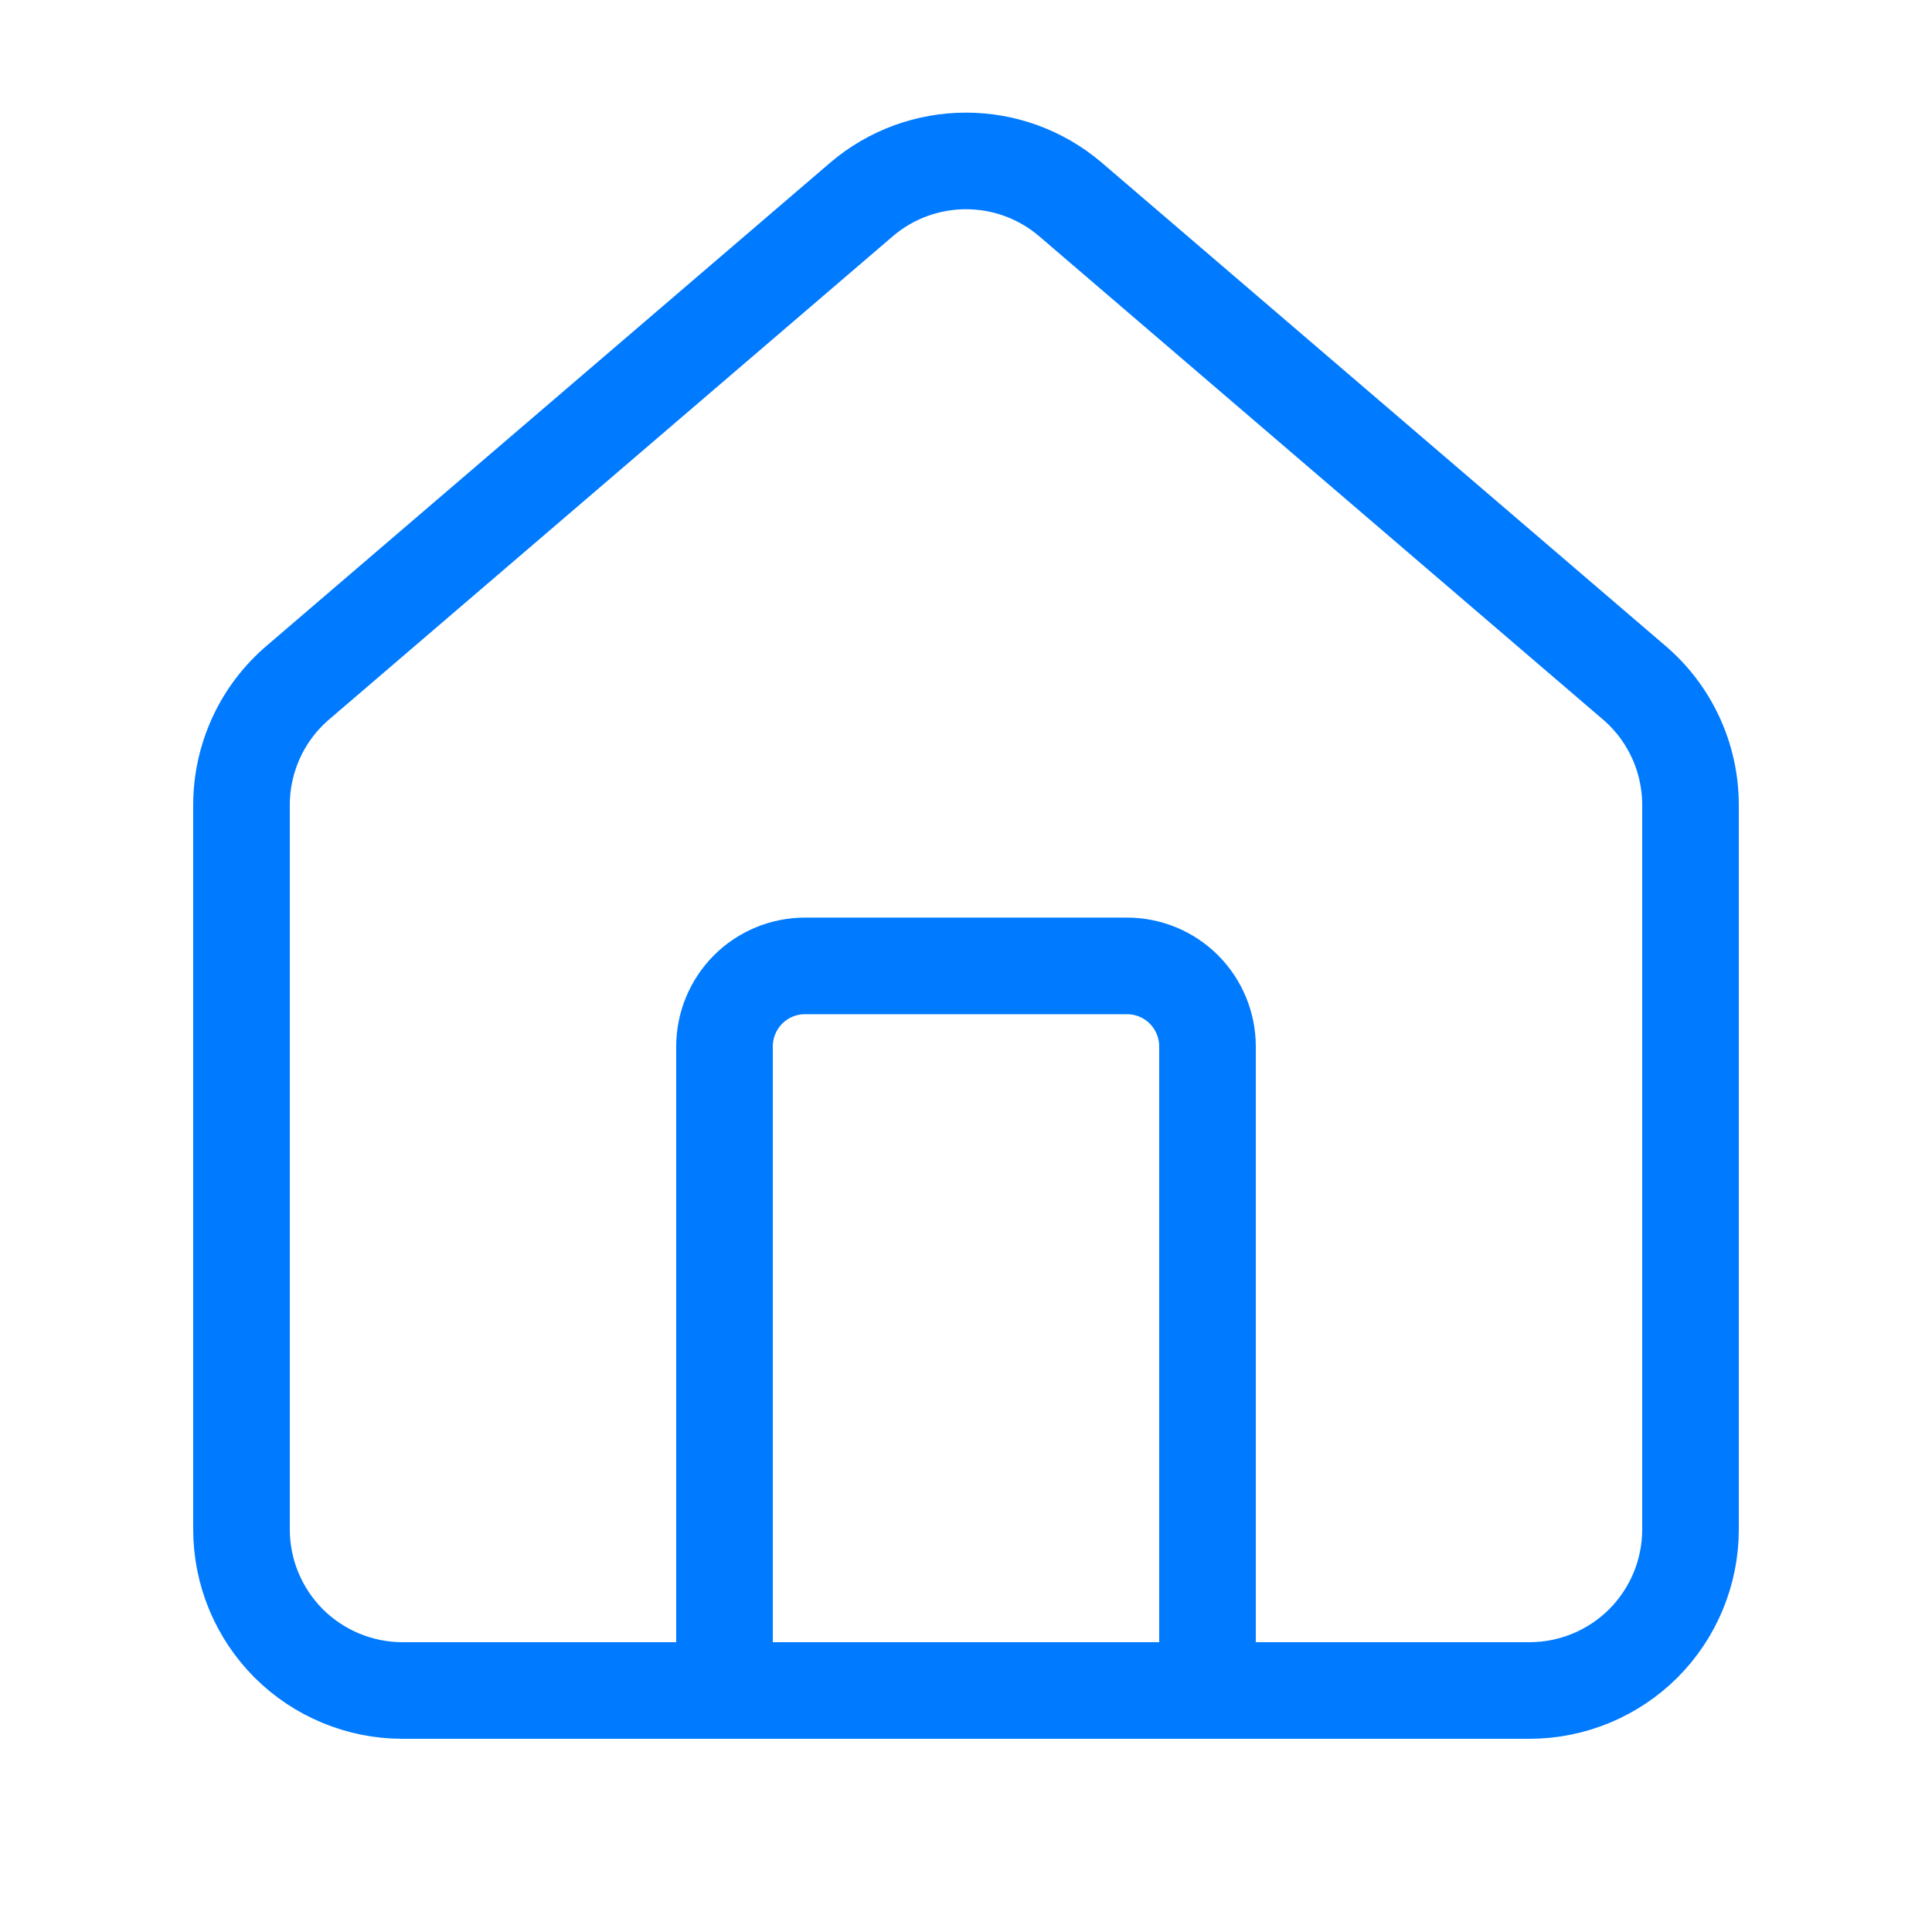
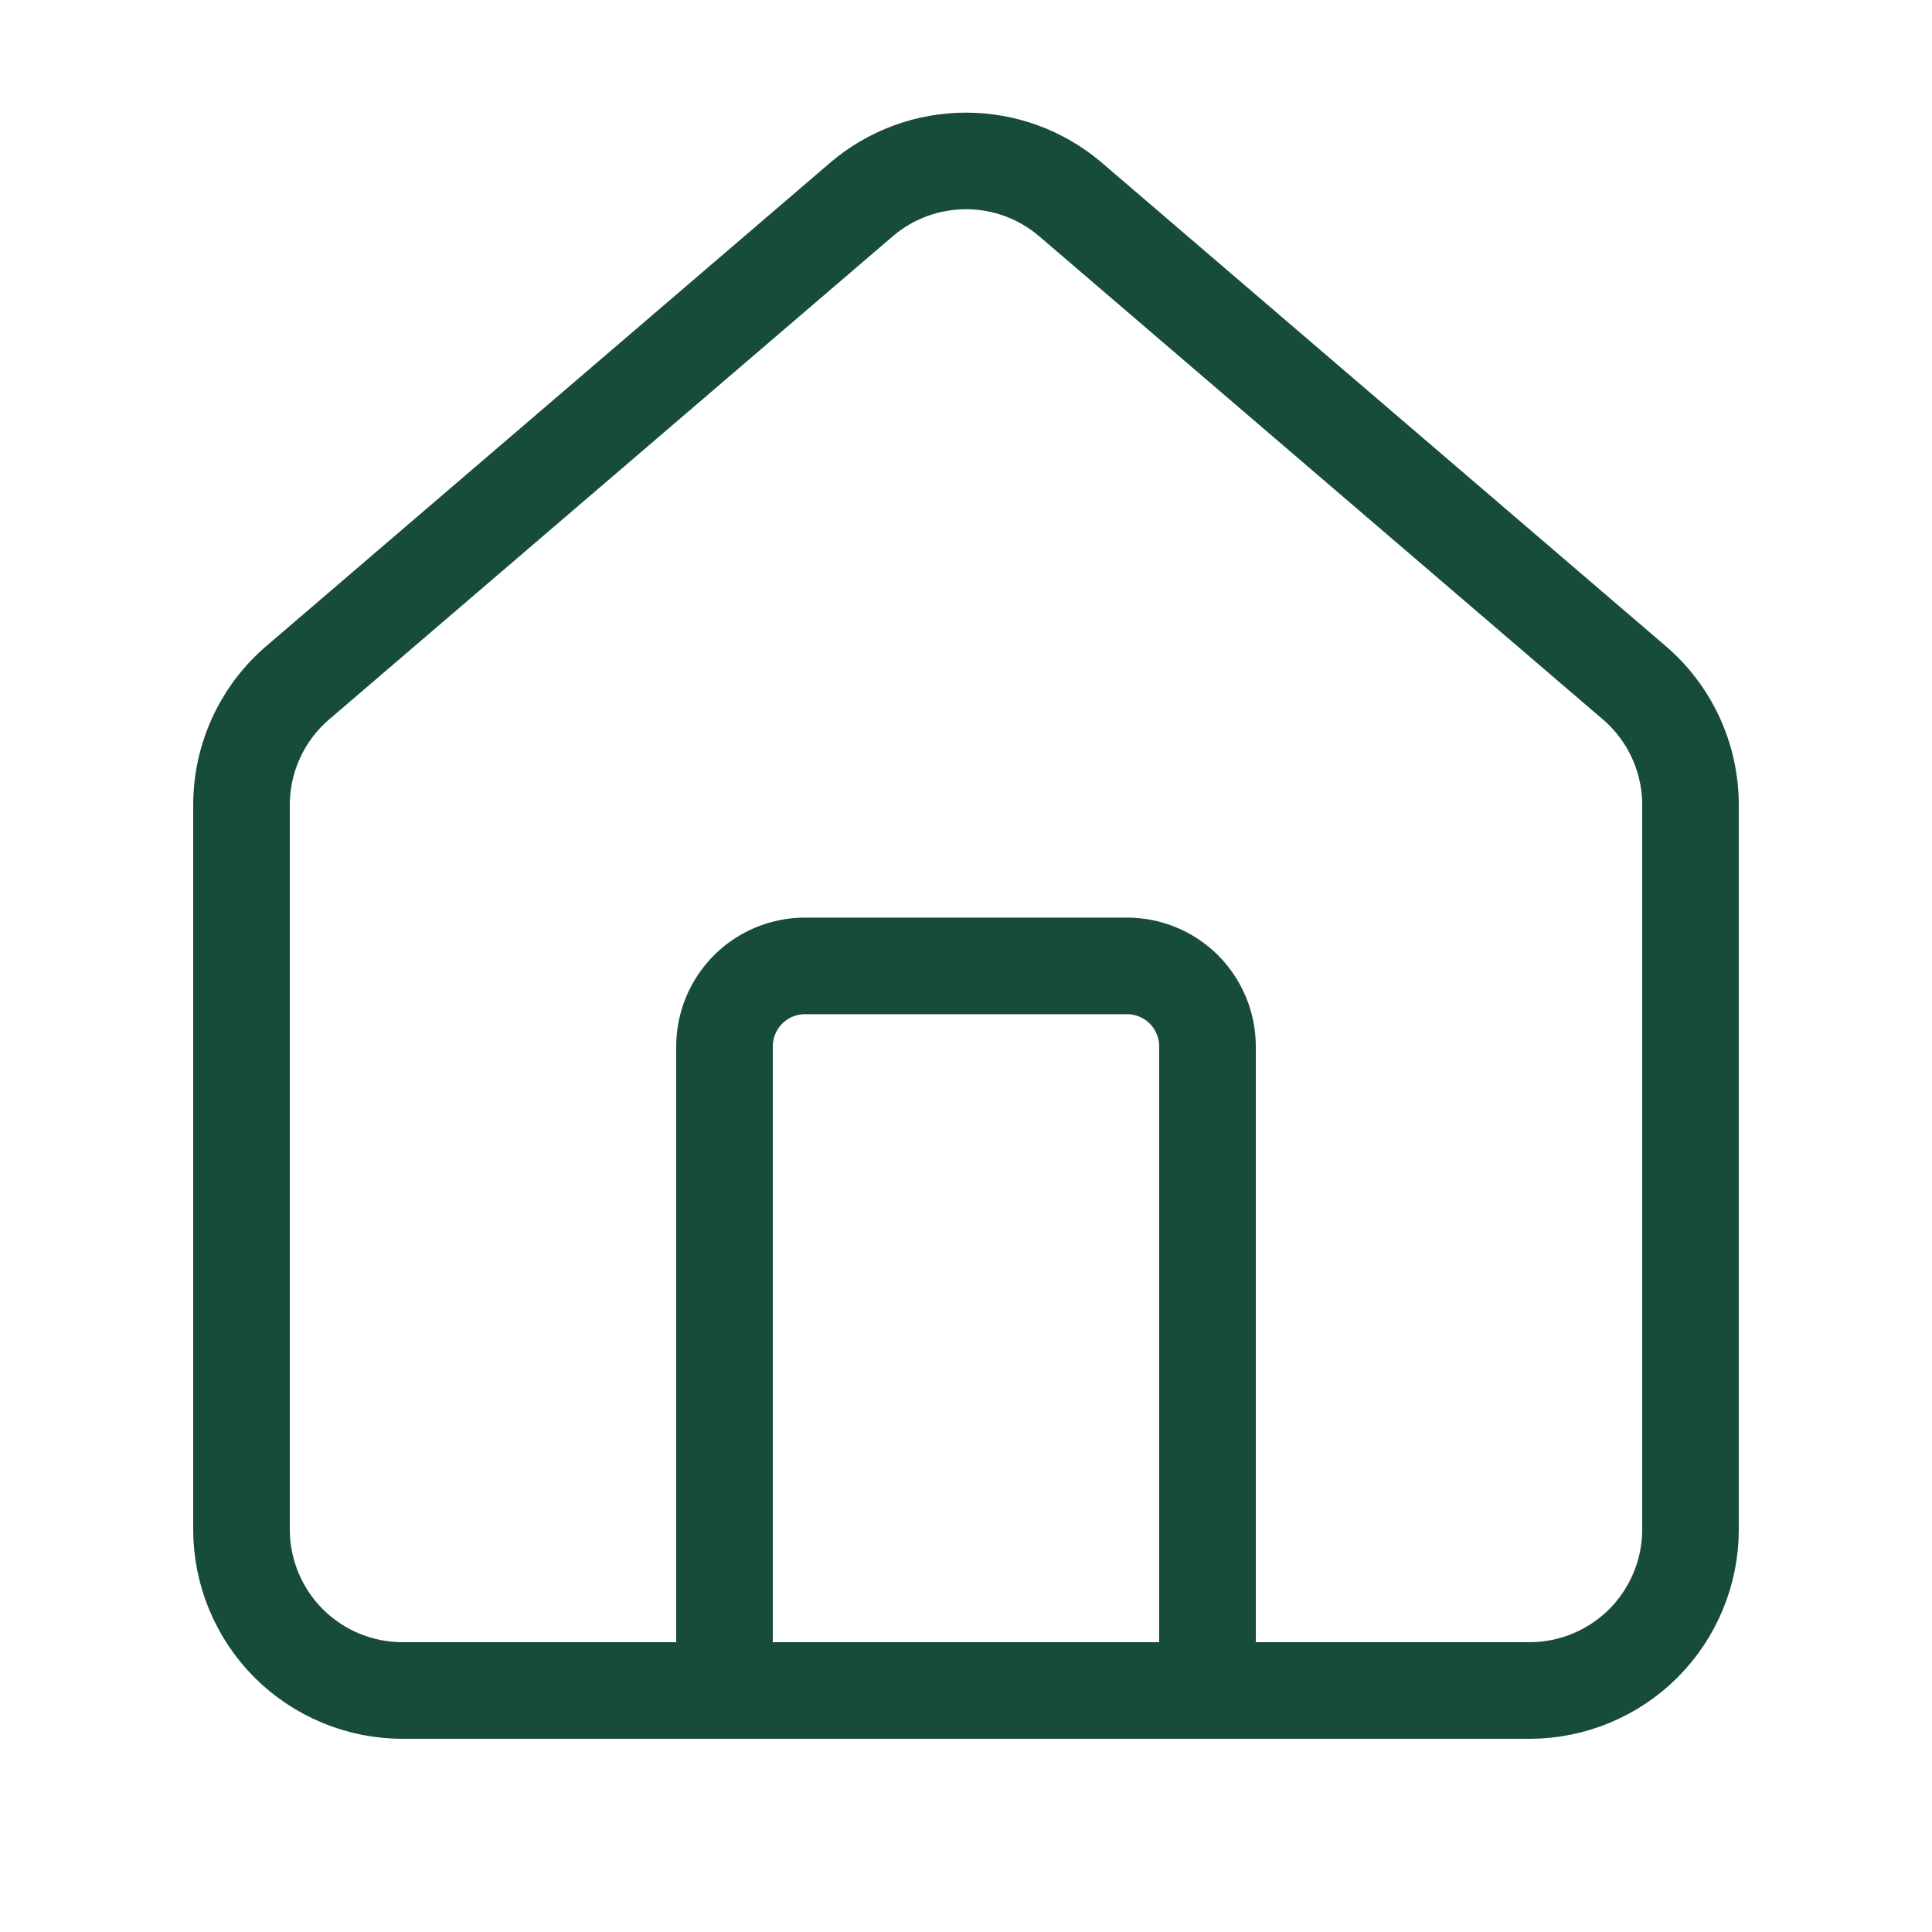
<svg xmlns="http://www.w3.org/2000/svg" preserveAspectRatio="none" overflow="visible" style="display: block;" width="20" height="20" viewBox="0 0 20 20" fill="none">
  <g id="house">
-     <path id="Vector" d="M12.5 17.499V10.833C12.5 10.612 12.412 10.4 12.256 10.243C12.1 10.087 11.888 9.999 11.667 9.999H8.333C8.112 9.999 7.9 10.087 7.744 10.243C7.588 10.4 7.5 10.612 7.5 10.833V17.499M2.5 8.333C2.5 8.091 2.553 7.851 2.655 7.631C2.757 7.411 2.906 7.216 3.091 7.06L8.924 2.06C9.225 1.805 9.606 1.666 10 1.666C10.394 1.666 10.775 1.805 11.076 2.06L16.909 7.06C17.094 7.216 17.243 7.411 17.345 7.631C17.447 7.851 17.5 8.091 17.5 8.333V15.833C17.5 16.275 17.324 16.699 17.012 17.012C16.699 17.324 16.275 17.5 15.833 17.5H4.167C3.725 17.5 3.301 17.324 2.988 17.012C2.676 16.699 2.5 16.275 2.5 15.833V8.333Z" stroke-linecap="round" stroke="#007AFF" />
+     <path id="Vector" d="M12.5 17.499V10.833C12.5 10.612 12.412 10.4 12.256 10.243C12.1 10.087 11.888 9.999 11.667 9.999H8.333C8.112 9.999 7.9 10.087 7.744 10.243C7.588 10.4 7.5 10.612 7.5 10.833V17.499M2.5 8.333C2.5 8.091 2.553 7.851 2.655 7.631C2.757 7.411 2.906 7.216 3.091 7.06L8.924 2.06C9.225 1.805 9.606 1.666 10 1.666C10.394 1.666 10.775 1.805 11.076 2.06L16.909 7.06C17.094 7.216 17.243 7.411 17.345 7.631C17.447 7.851 17.5 8.091 17.5 8.333V15.833C17.5 16.275 17.324 16.699 17.012 17.012C16.699 17.324 16.275 17.5 15.833 17.5H4.167C3.725 17.5 3.301 17.324 2.988 17.012C2.676 16.699 2.5 16.275 2.5 15.833V8.333Z" stroke-linecap="round" stroke="#174D38" />
  </g>
</svg>
